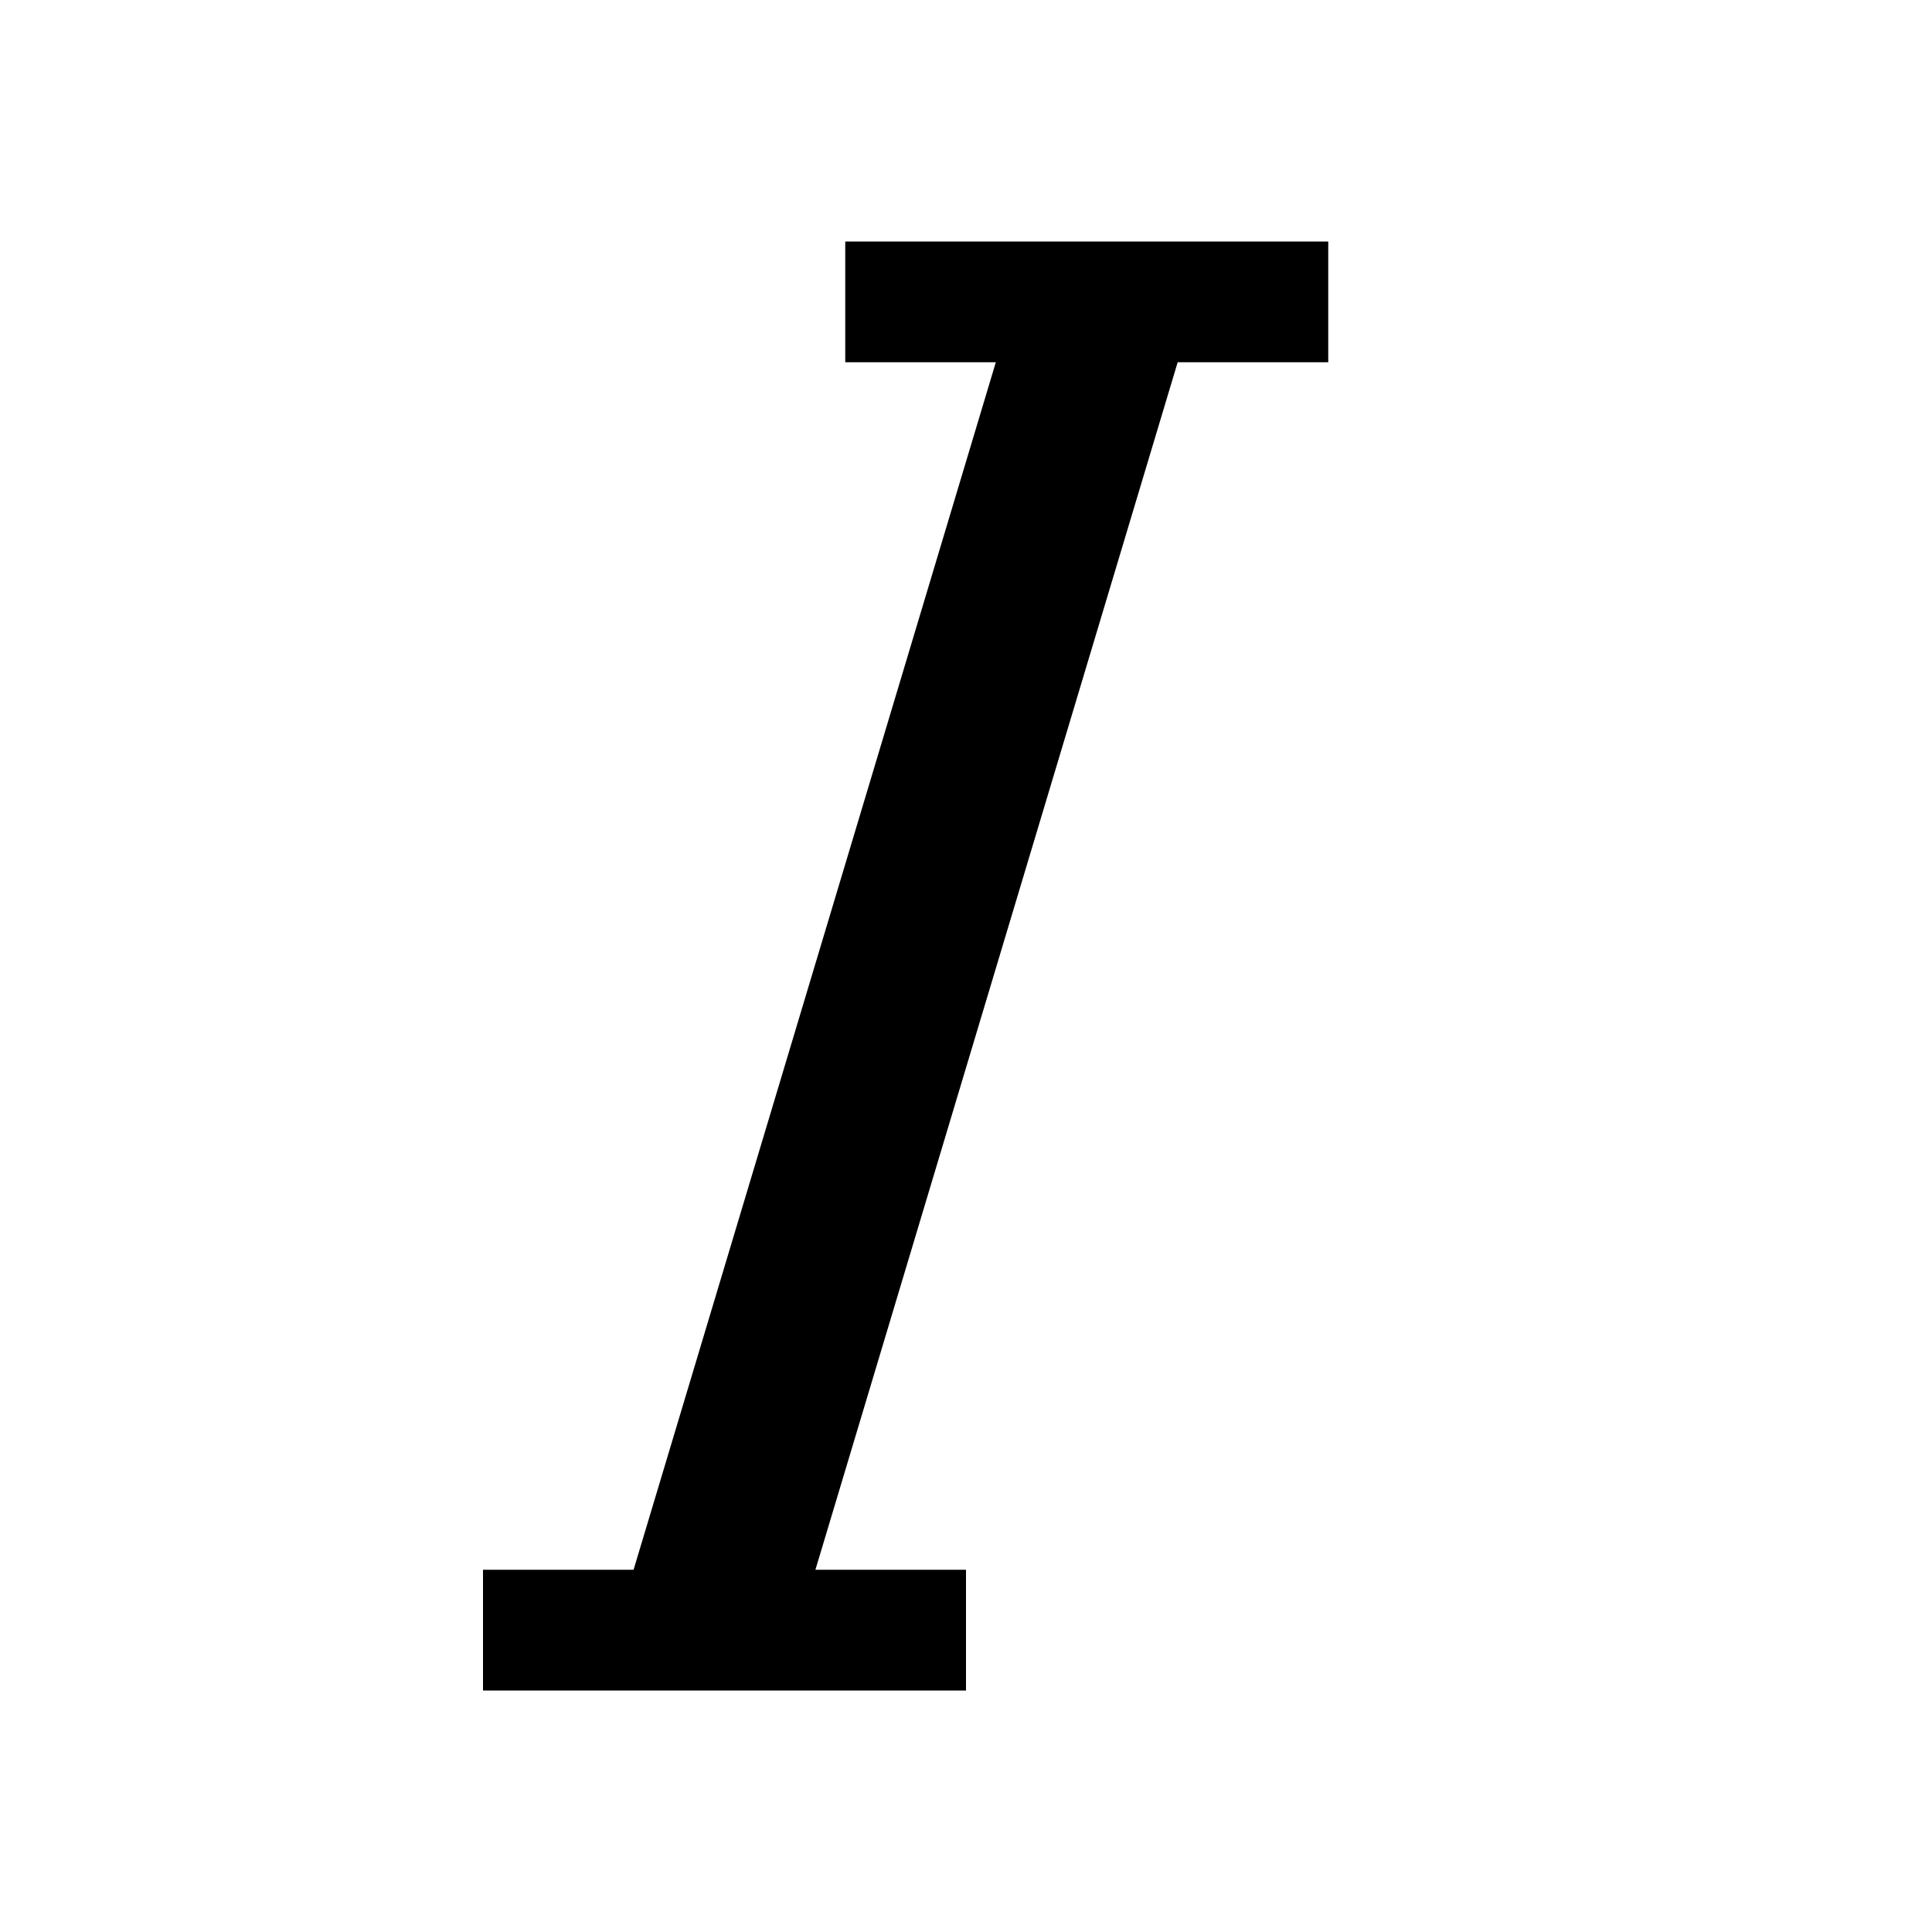
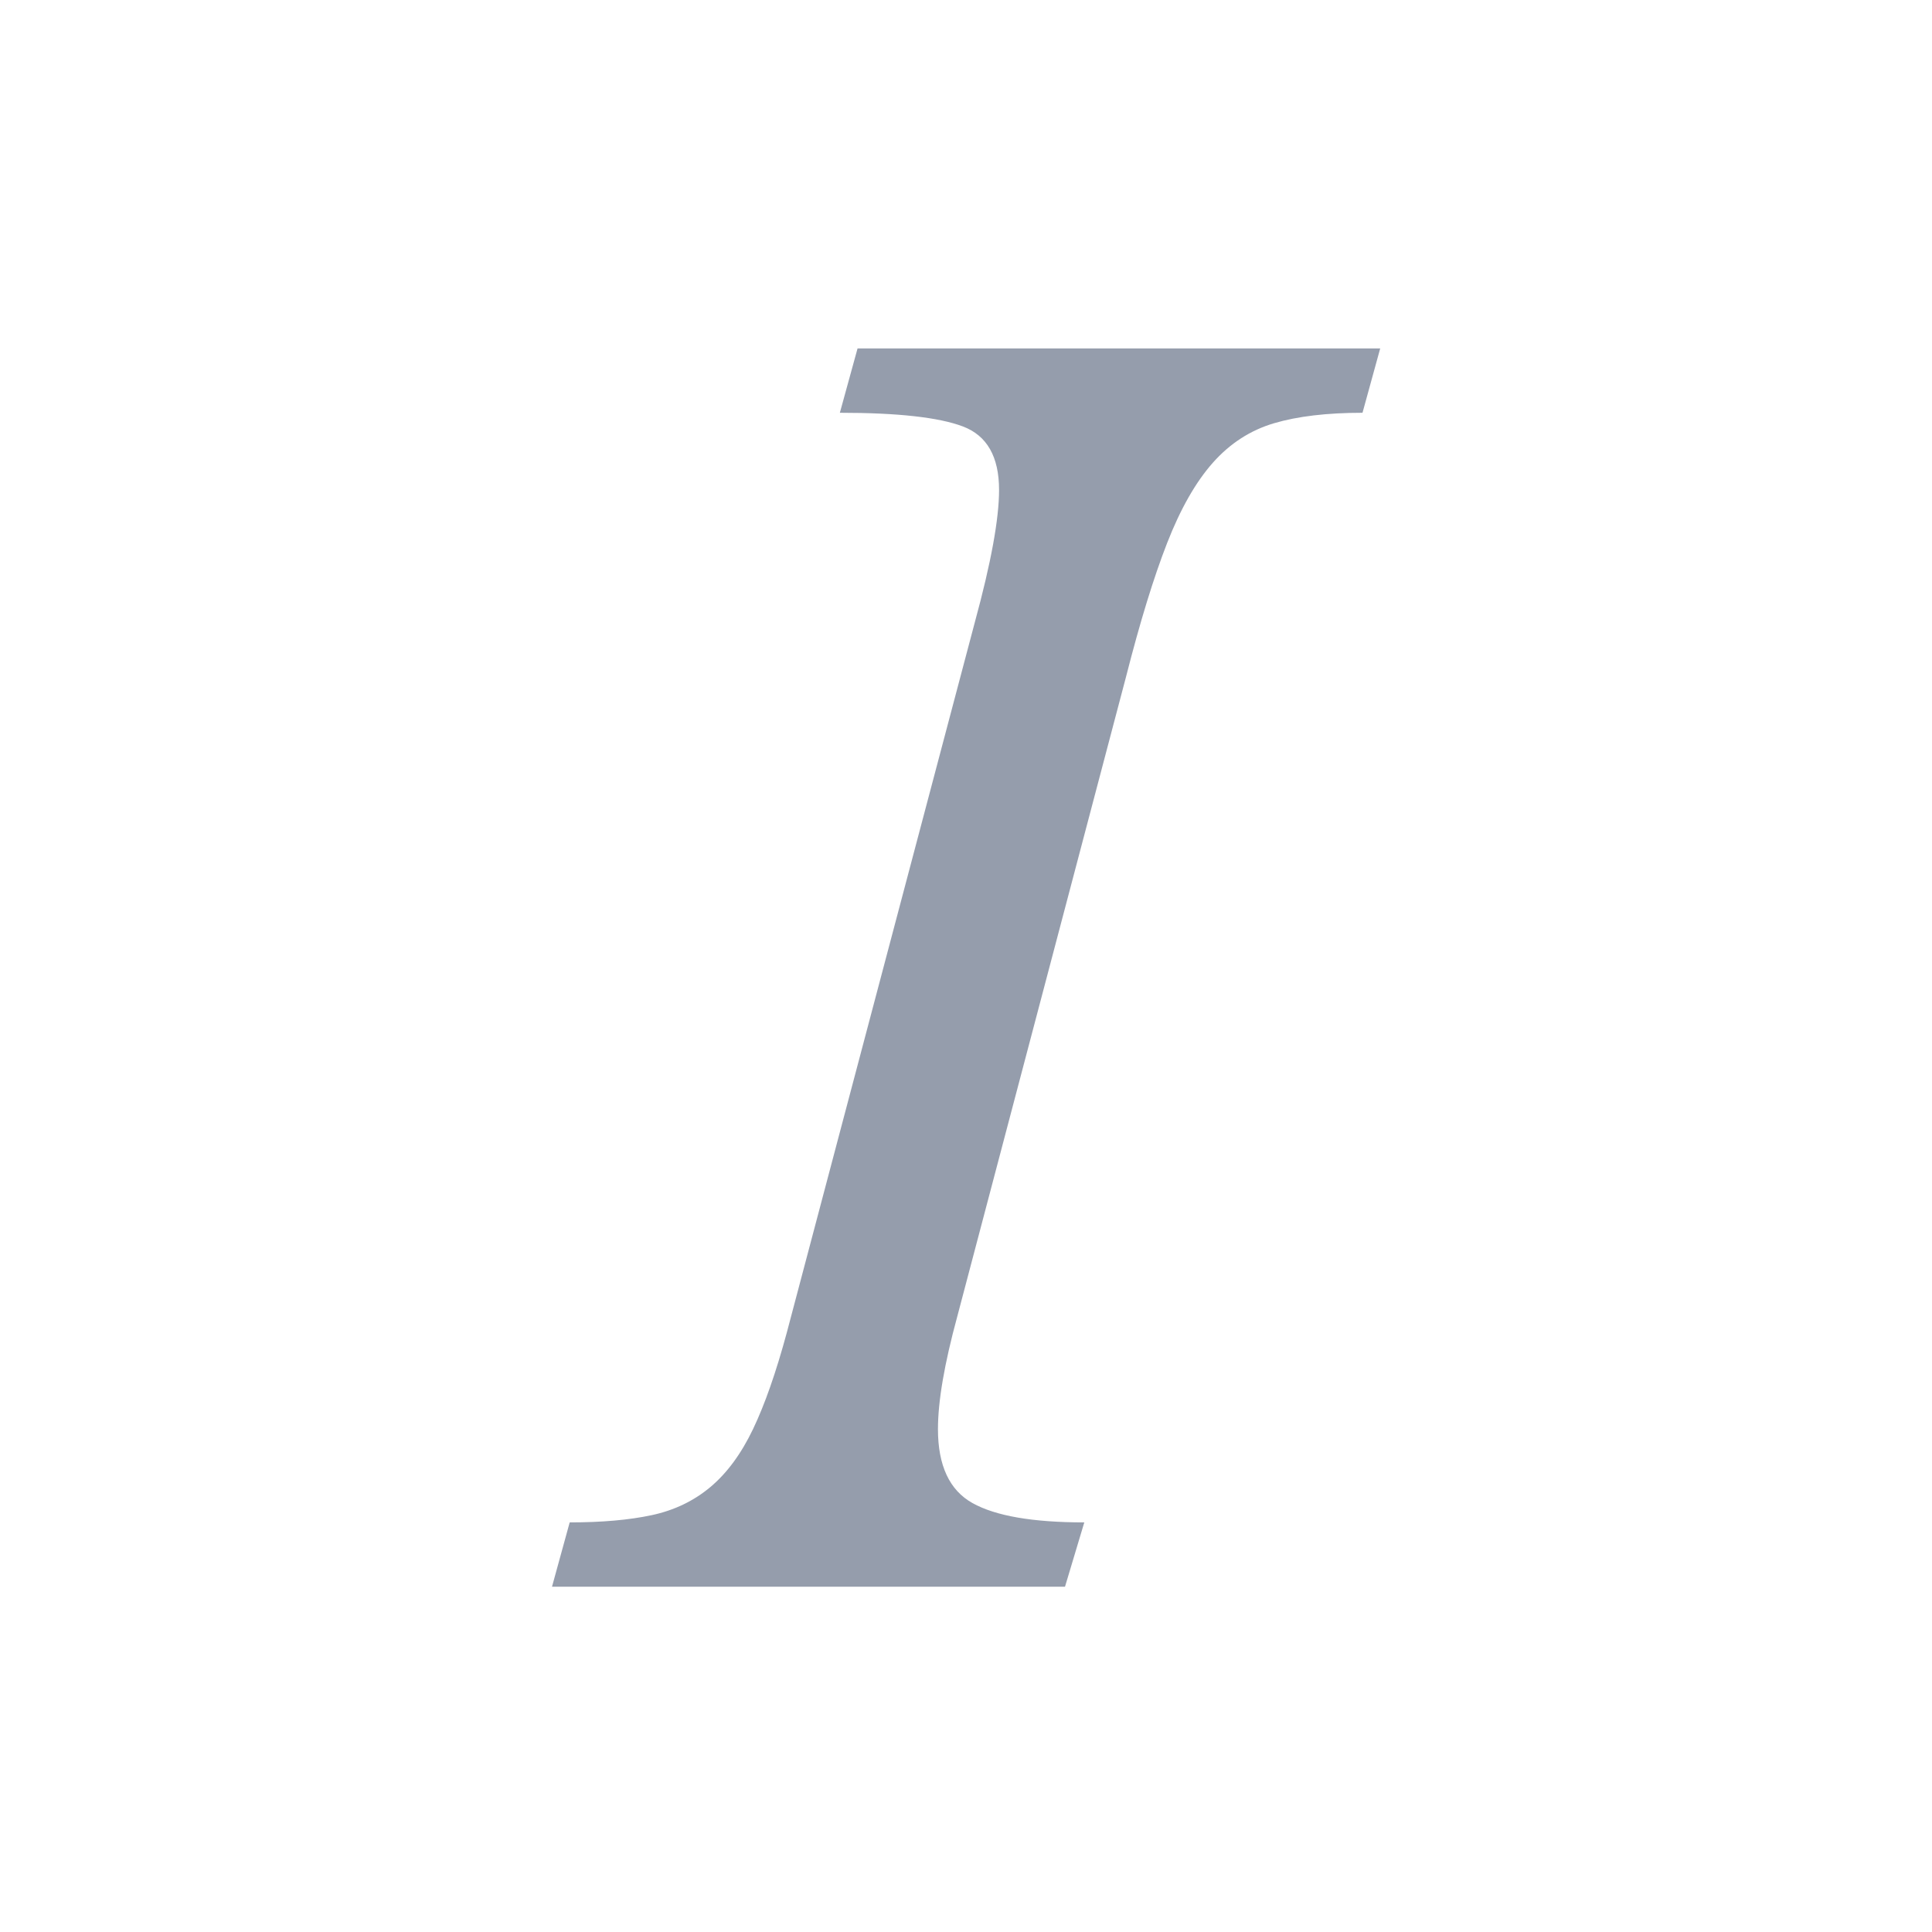
- <svg xmlns="http://www.w3.org/2000/svg" version="1.1" id="Calque_1" x="0px" y="0px" width="16px" height="16px" viewBox="0 0 16 16" enable-background="new 0 0 16 16" xml:space="preserve">
-   <g>
-     <path d="M7,3V2h4v1H9.753l-3,10H8v1H4v-1h1.247l3-10H7z" />
+ <svg xmlns="http://www.w3.org/2000/svg" width="560px" height="560px" viewBox="0 0 560 560" version="1.1">
+   <defs />
+   <g id="Page-1" stroke="none" stroke-width="1" fill="none" fill-rule="evenodd">
+     <g id="italic" fill="#959DAC">
+       <path d="M277.465,381.61 C273.736,395.283 271.871,406.16 271.871,414.239 C271.871,424.805 275.212,431.952 281.893,435.681 C288.574,439.41 299.373,441.275 314.289,441.275 L308.695,459.92 L160,459.92 L165.127,441.275 C174.45,441.275 182.374,440.576 188.9,439.177 C195.426,437.779 201.097,435.06 205.914,431.02 C210.73,426.98 214.848,421.387 218.266,414.239 C221.685,407.092 224.947,397.769 228.055,386.271 L282.592,180.242 C287.253,163.151 289.584,150.41 289.584,142.019 C289.584,132.386 286.088,126.249 279.096,123.607 C272.104,120.966 260.218,119.645 243.437,119.645 L248.565,101 L400.057,101 L394.929,119.645 C384.675,119.645 376.129,120.655 369.292,122.675 C362.456,124.695 356.551,128.502 351.579,134.095 C346.607,139.689 342.179,147.458 338.295,157.402 C334.41,167.346 330.448,180.242 326.408,196.09 L277.465,381.61 Z" id="I" />
+     </g>
  </g>
</svg>
